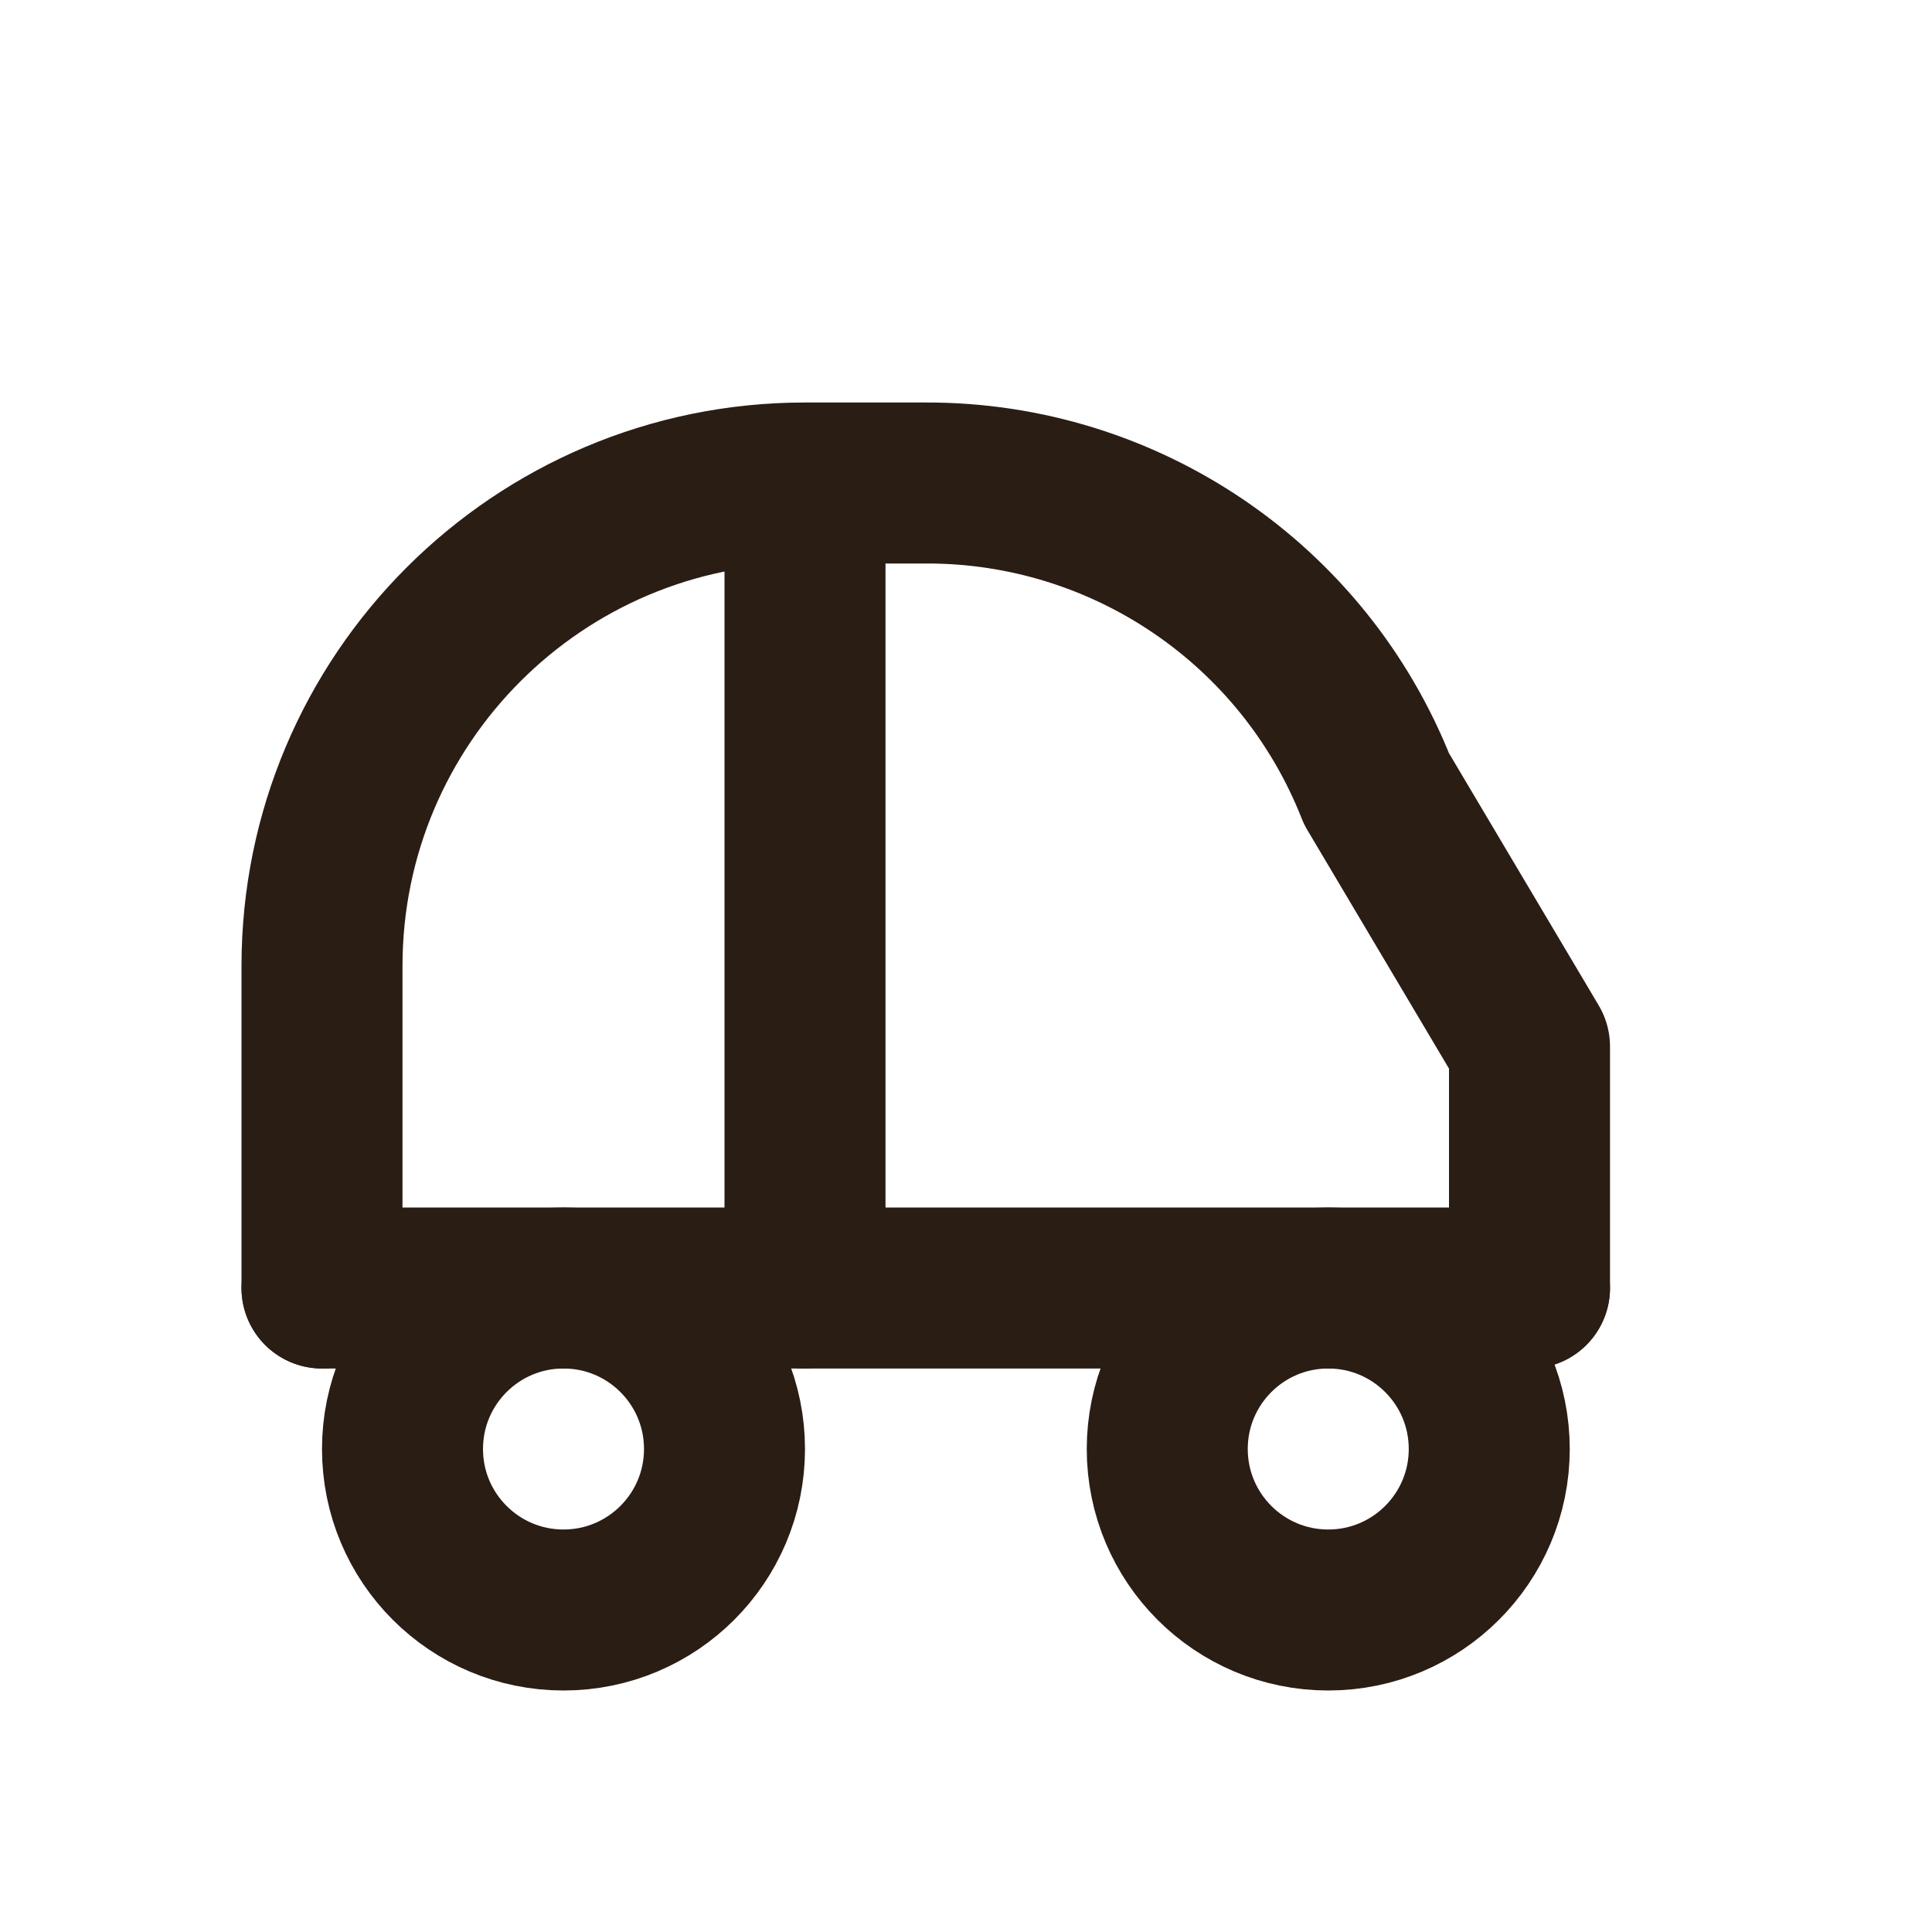
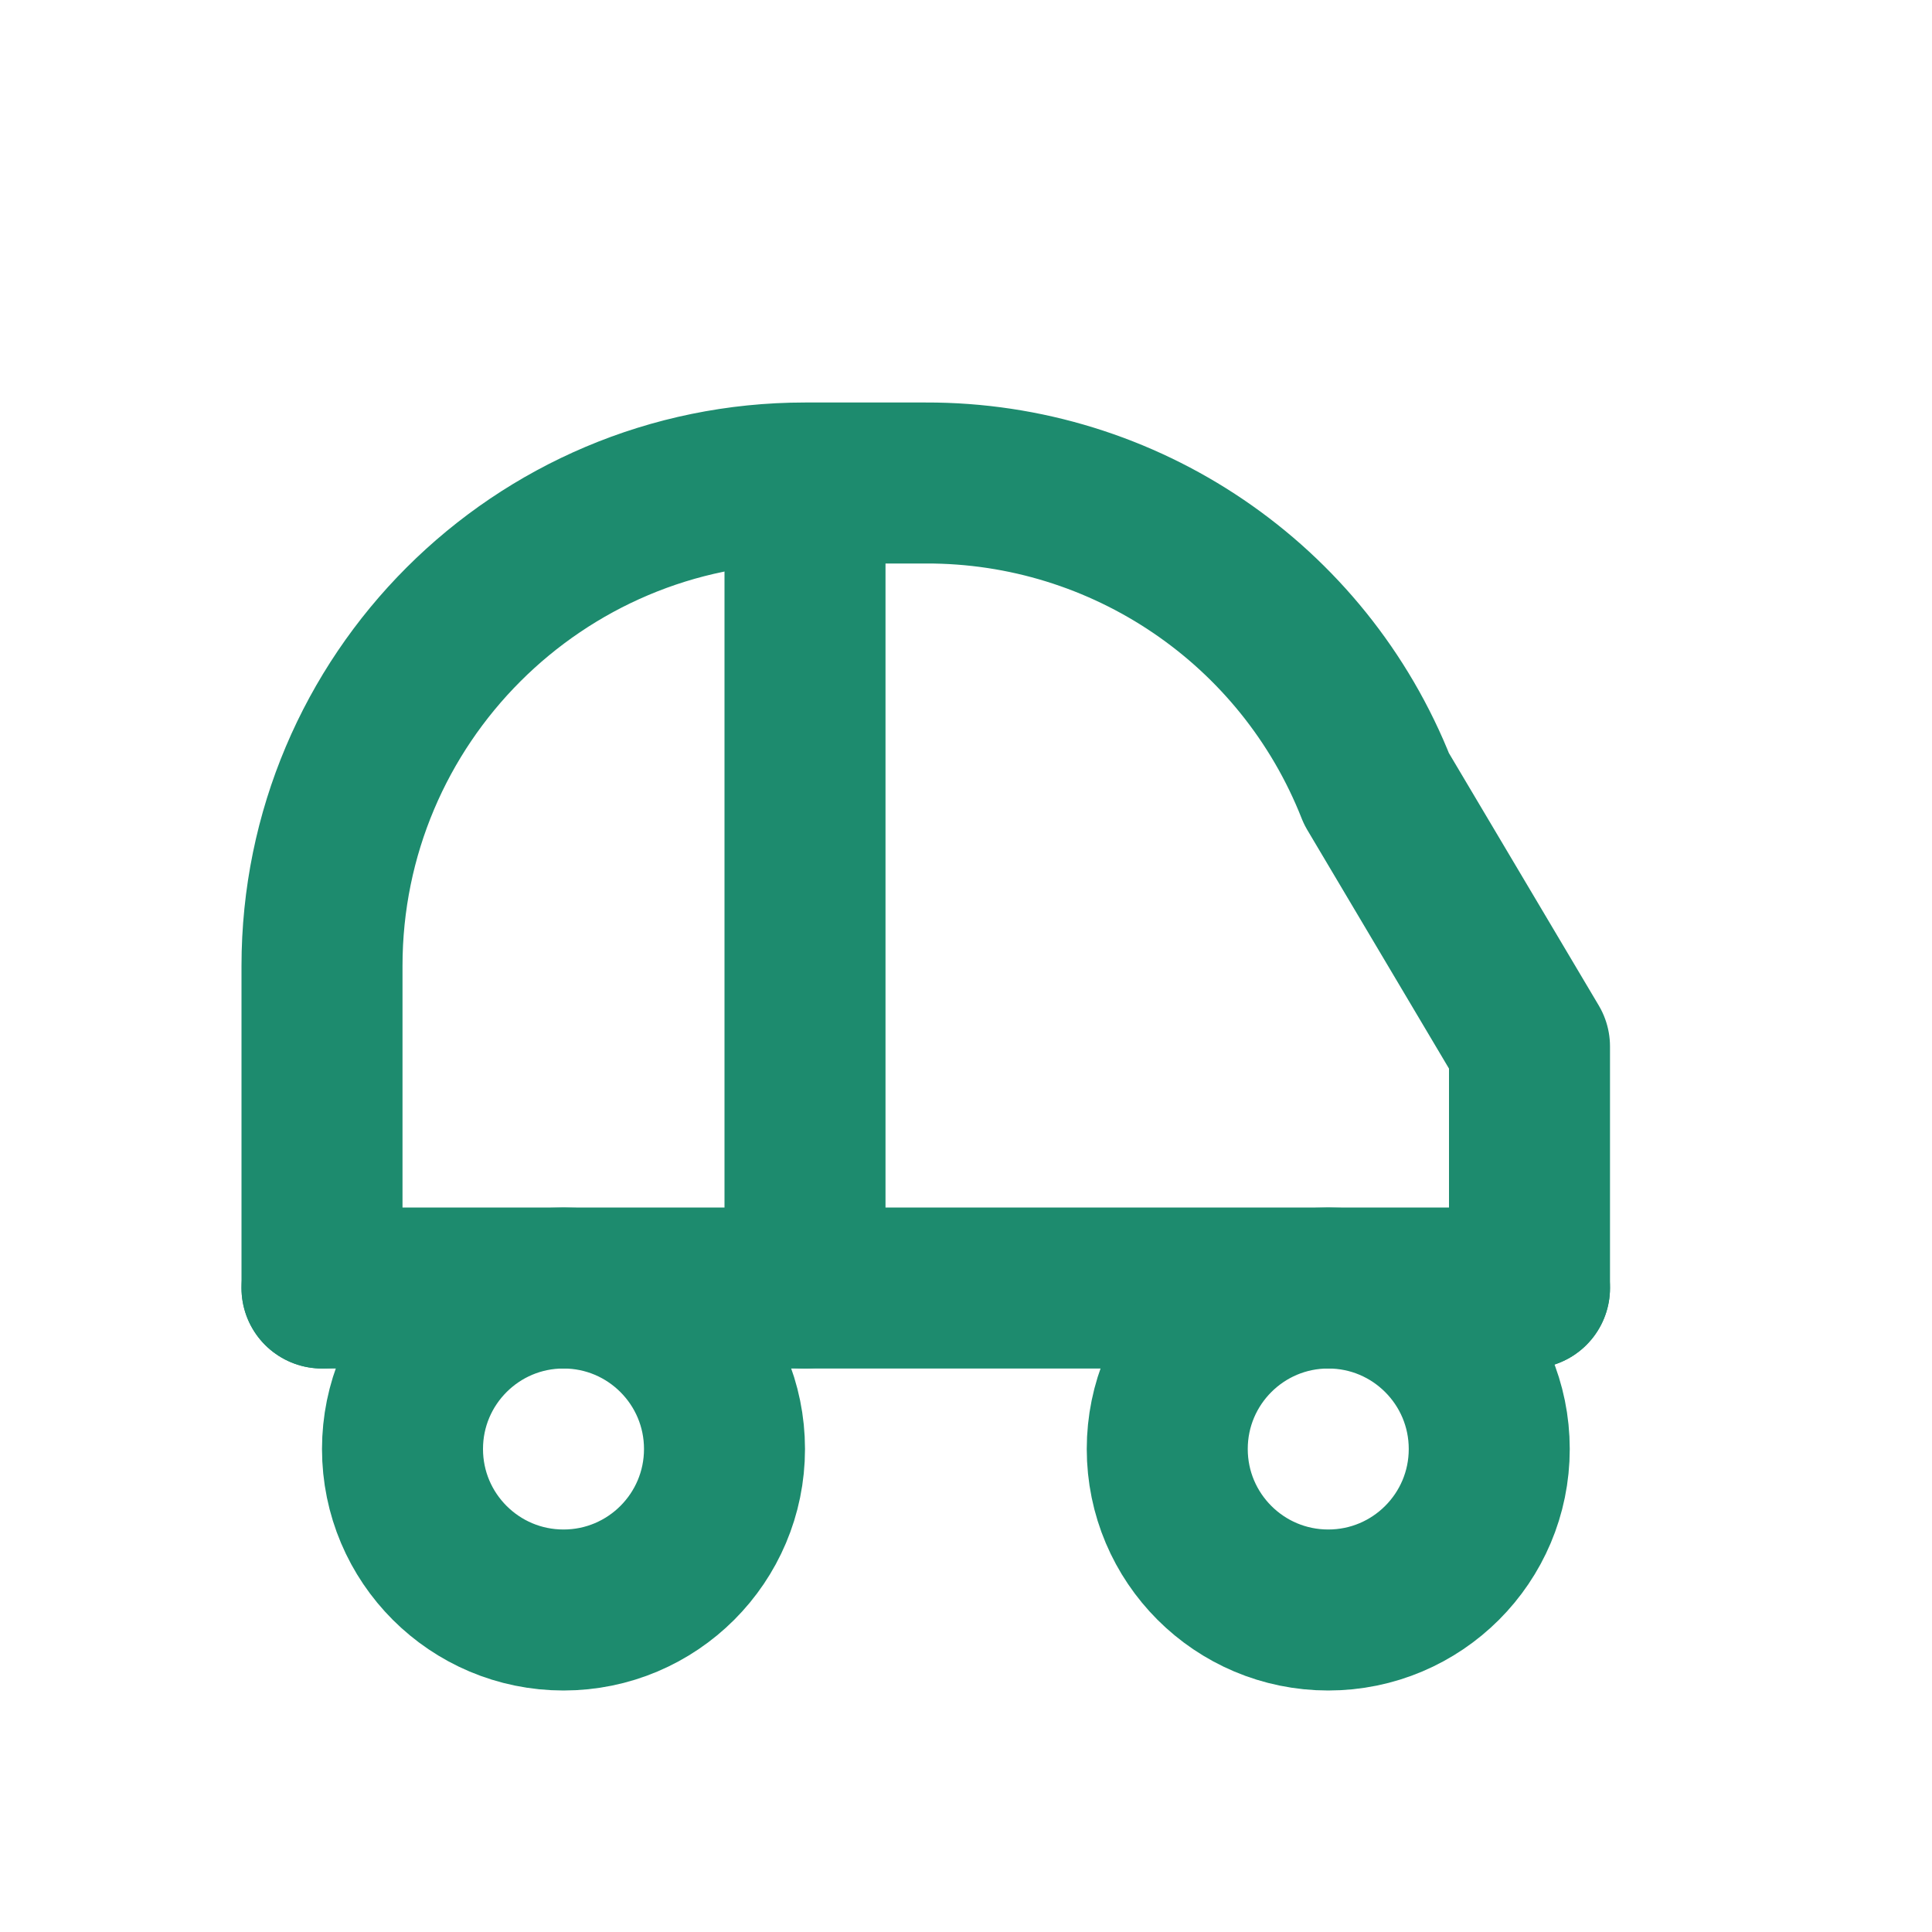
- <svg xmlns="http://www.w3.org/2000/svg" width="24" height="24" viewBox="0 0 24 24" fill="none" stroke="#2a1d14" stroke-width="2" stroke-linecap="round" stroke-linejoin="round">
+ <svg xmlns="http://www.w3.org/2000/svg" width="24" height="24" viewBox="0 0 24 24" fill="none" stroke="#1d8b6e" stroke-width="2" stroke-linecap="round" stroke-linejoin="round">
  <path d="M4 16v-4a6 6 0 0 1 6-6h1.5a6 6 0 0 1 5.6 3.8L19 13v3" />
  <path d="M4 16h15" />
  <path d="M10 6.3V16" />
  <circle cx="7" cy="18" r="2" />
  <circle cx="16.5" cy="18" r="2" />
</svg>
